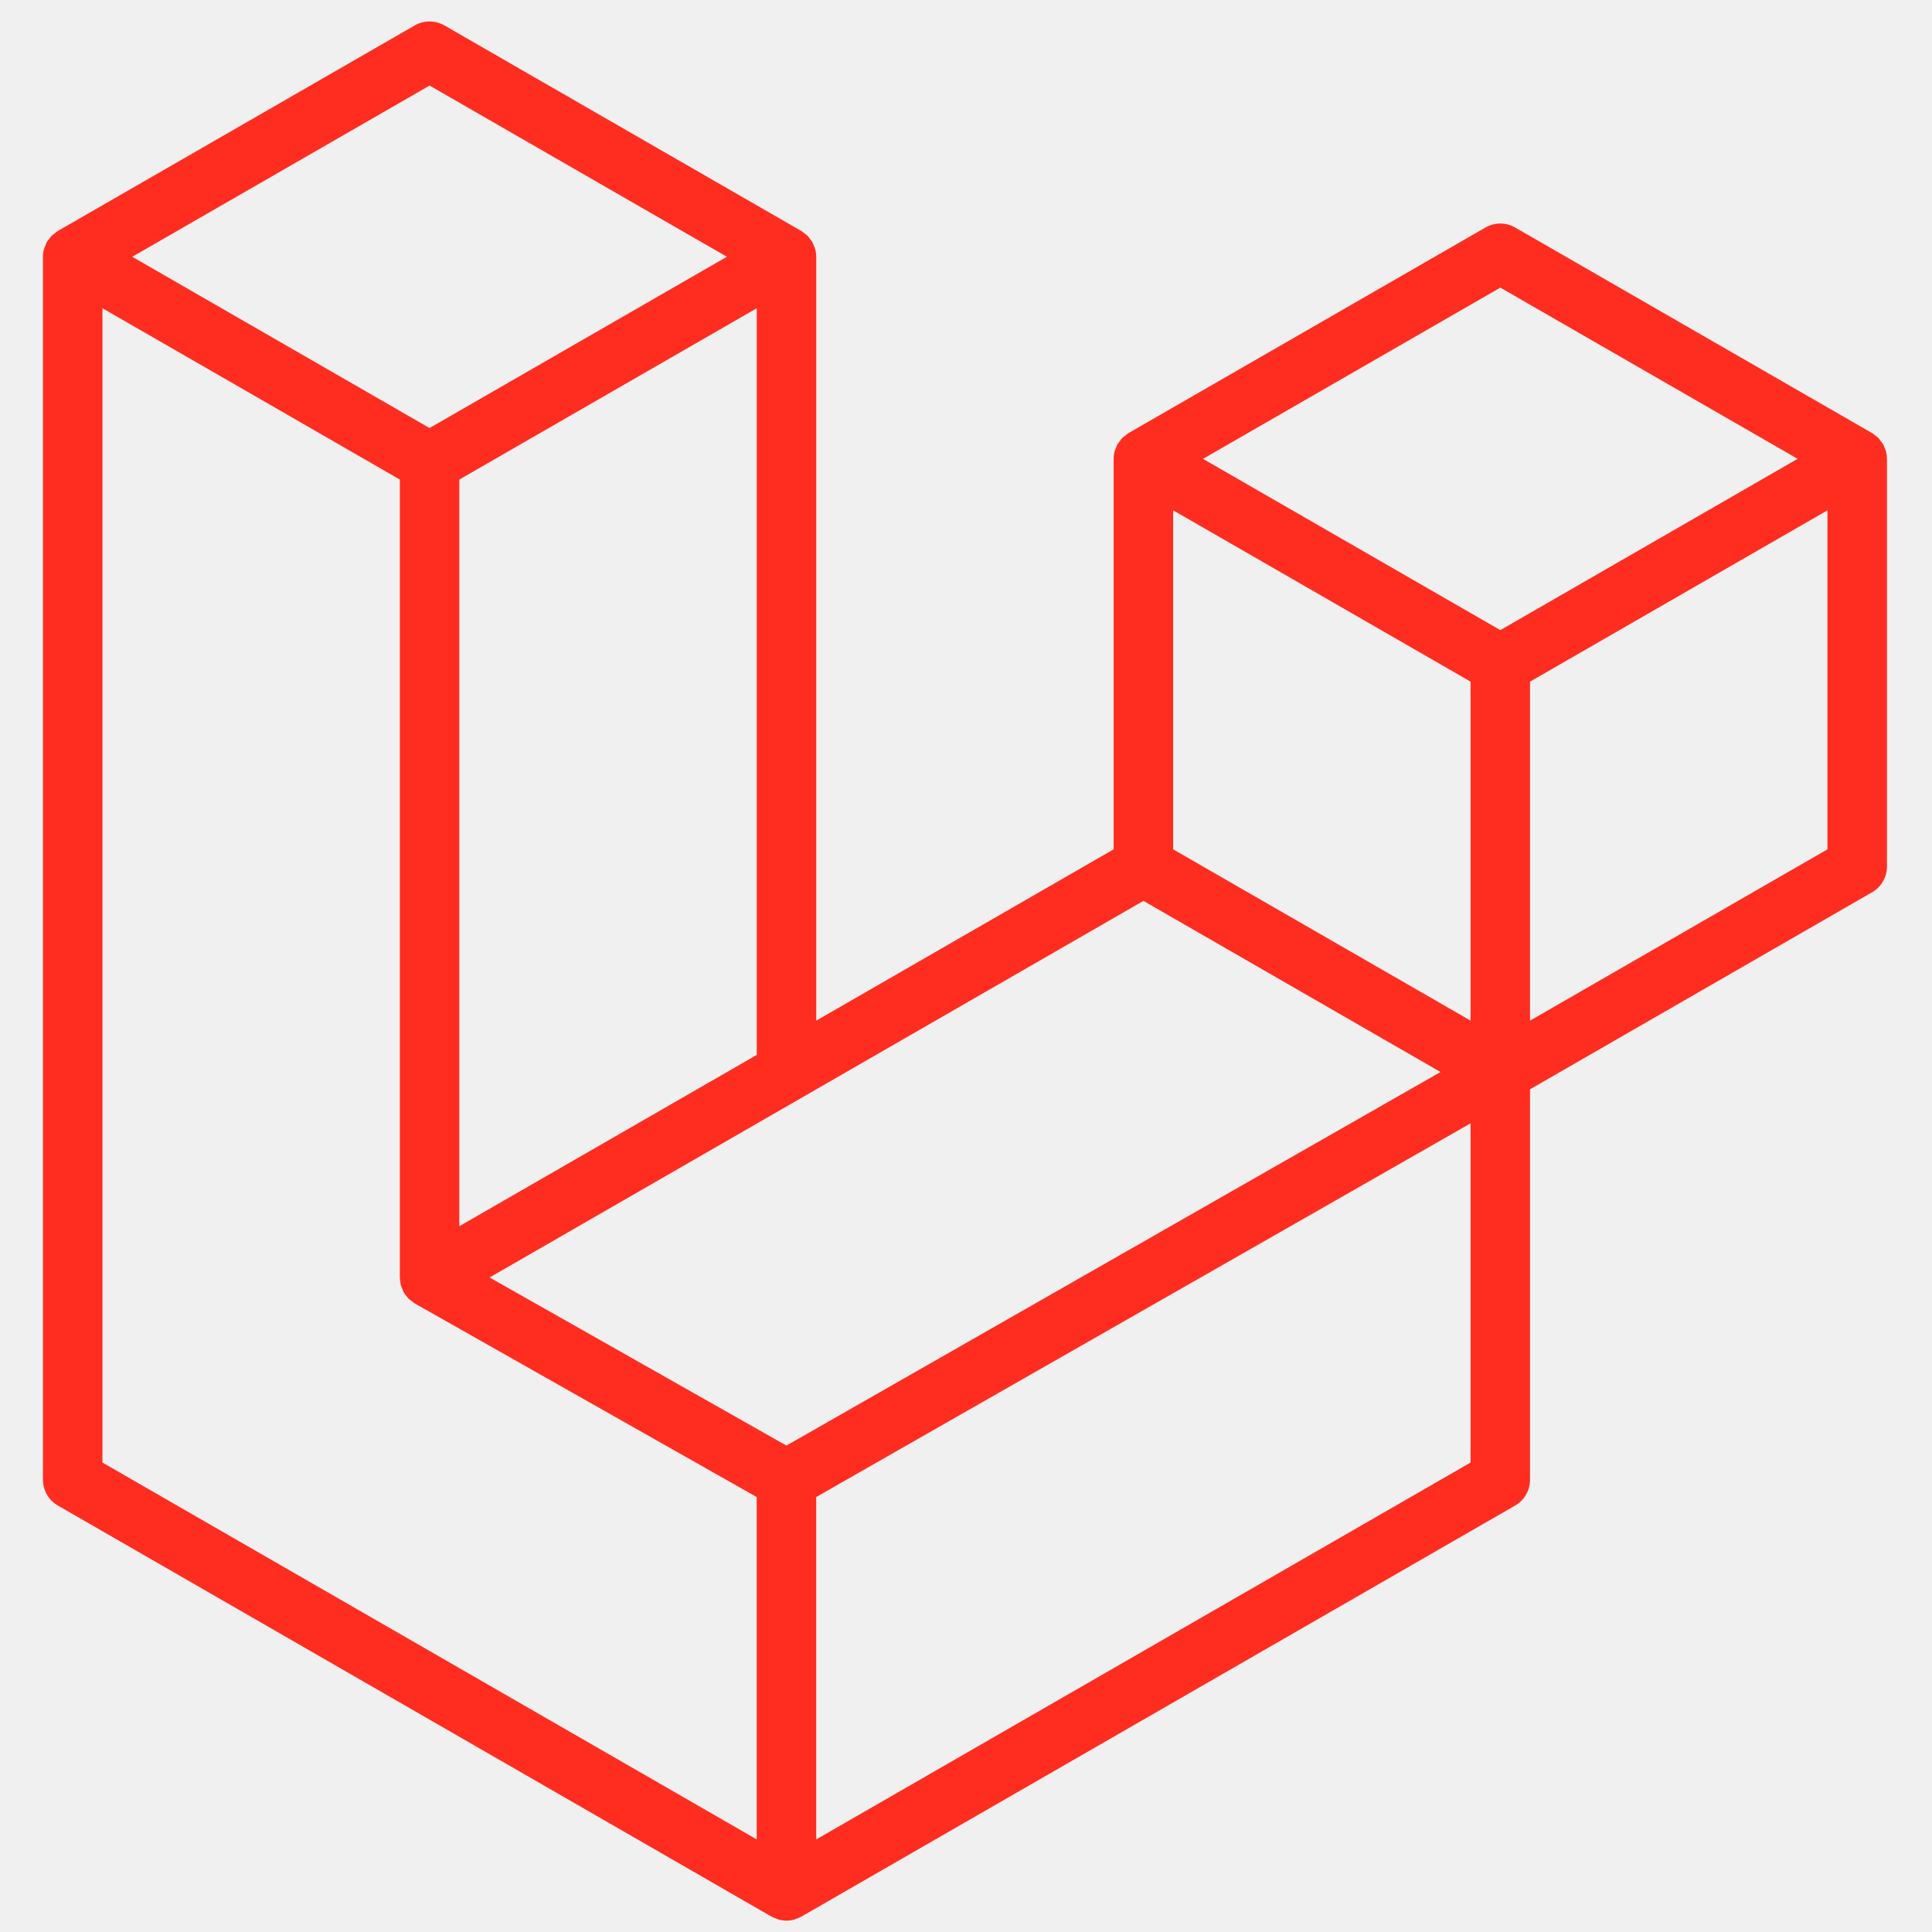
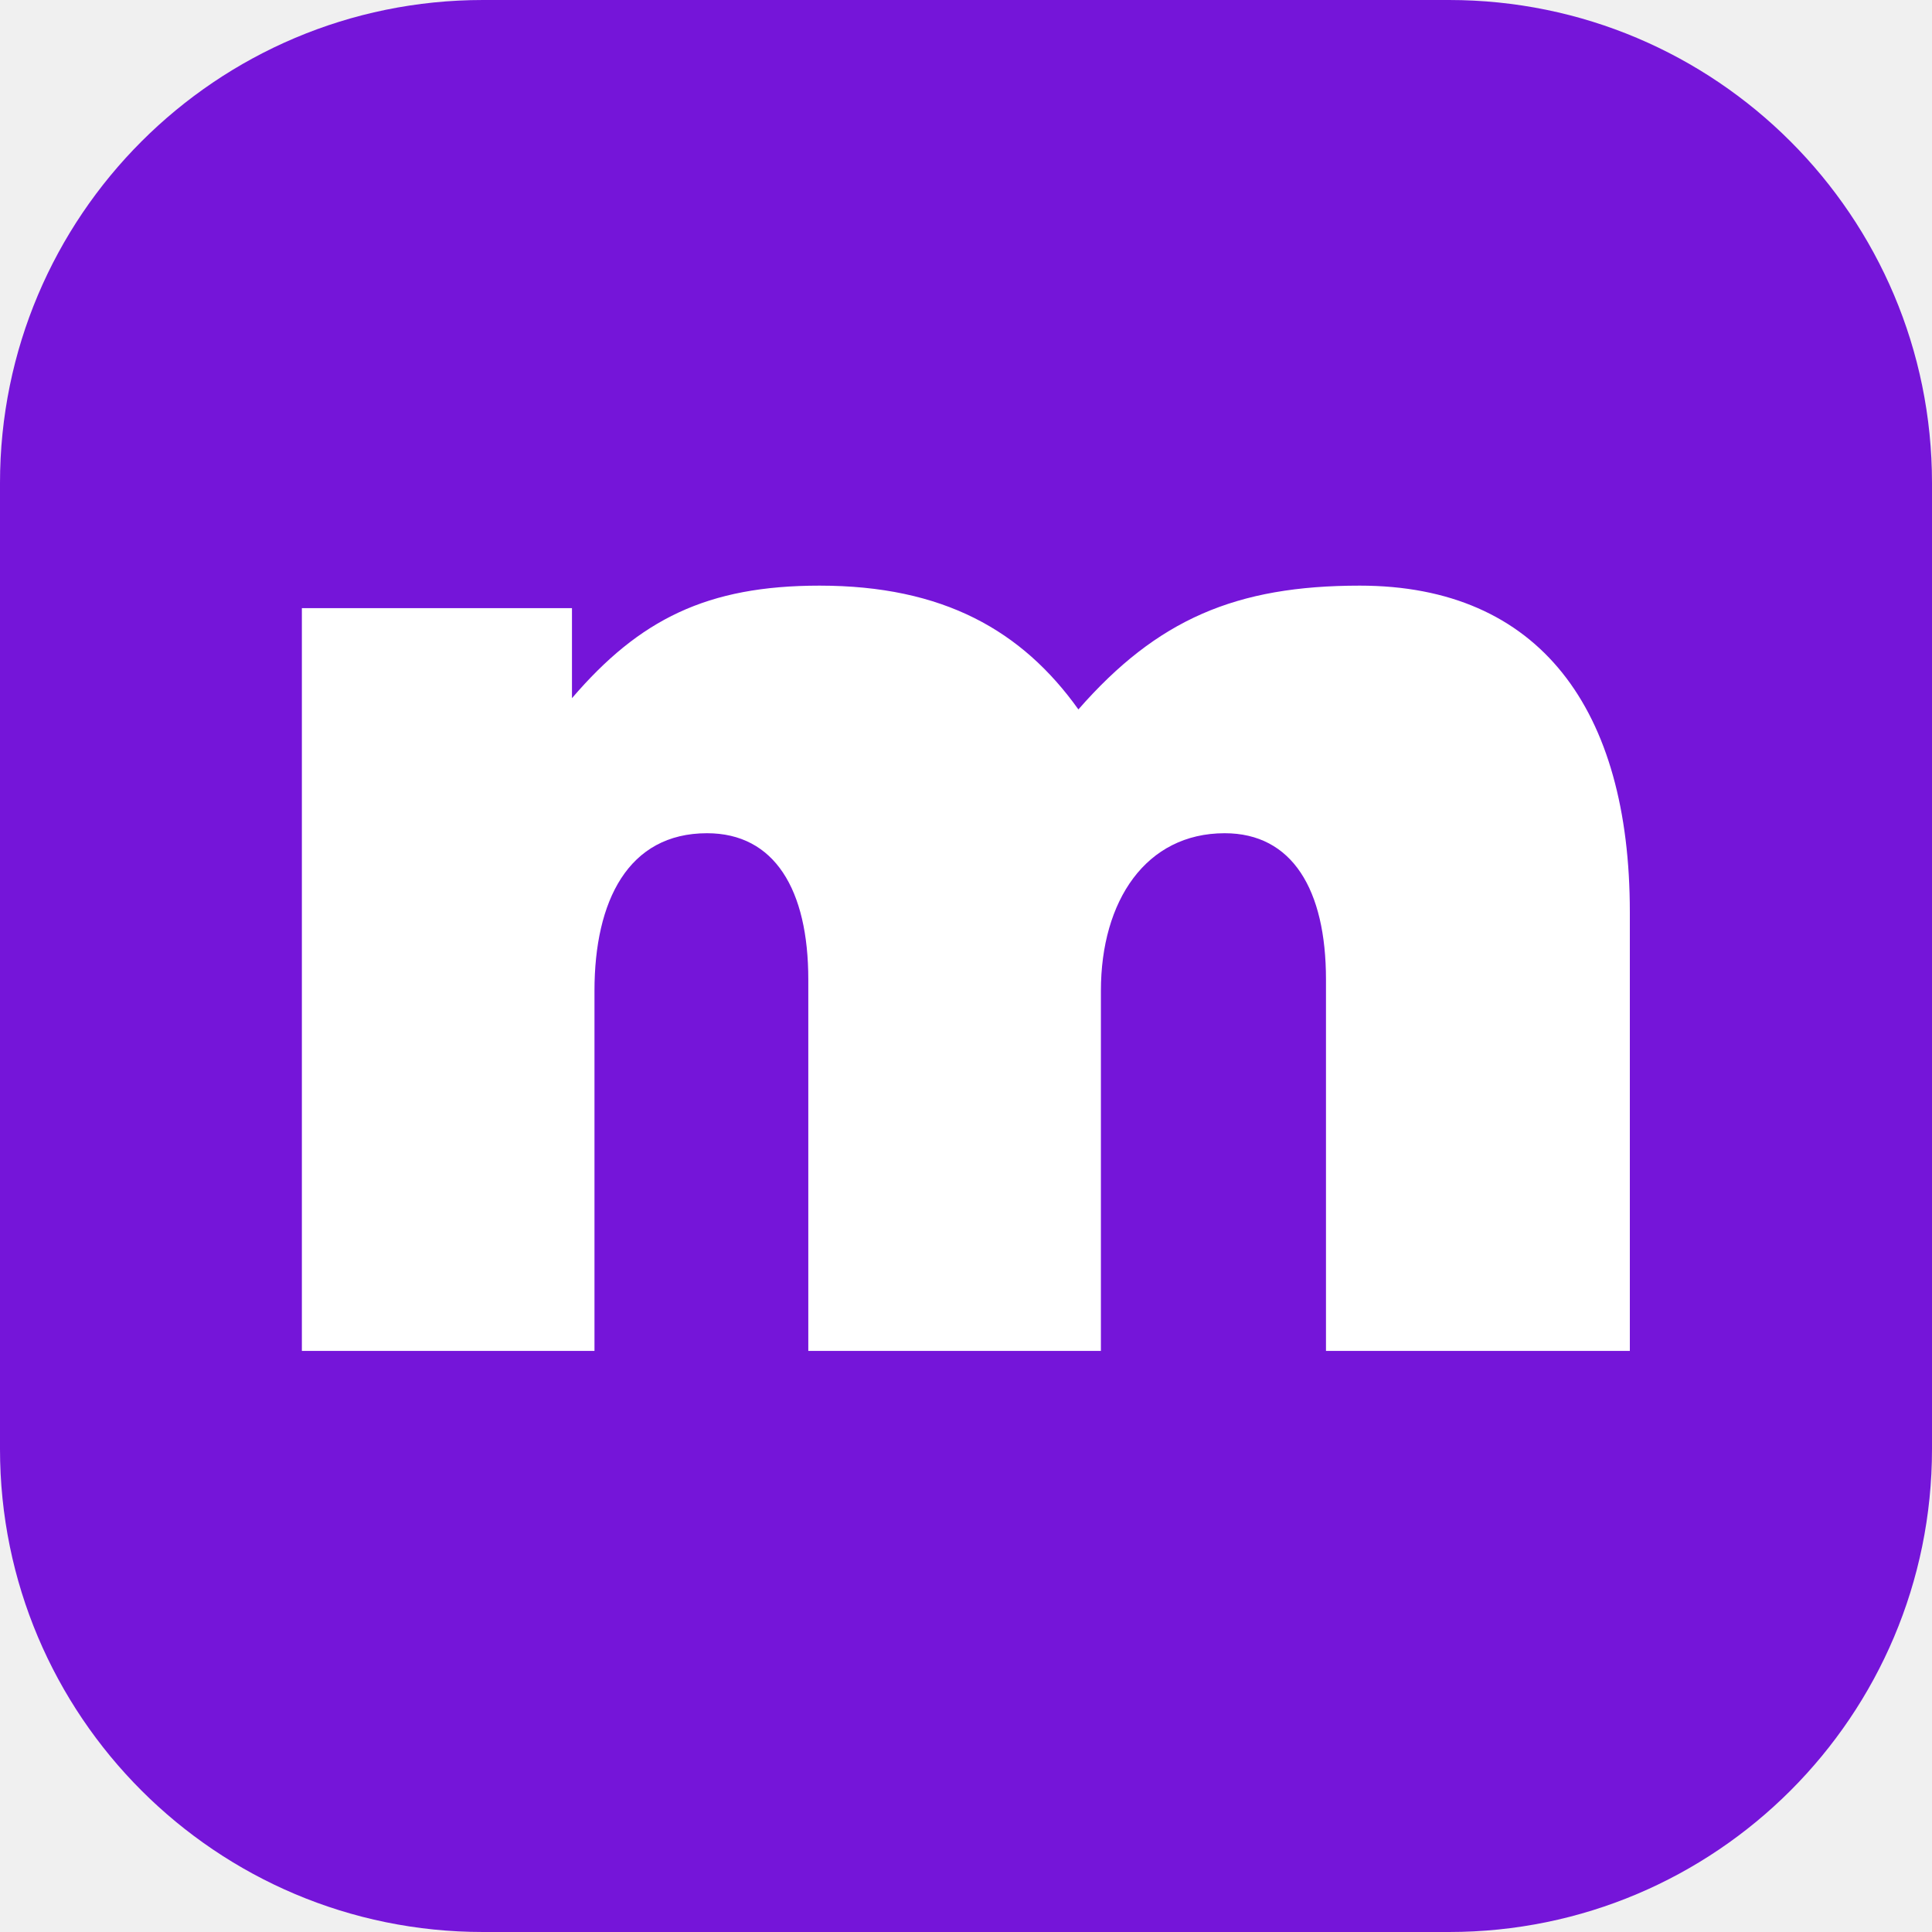
- <svg xmlns="http://www.w3.org/2000/svg" width="166" height="166" viewBox="0 0 166 166" fill="none">
-   <path fill-rule="evenodd" clip-rule="evenodd" d="M162.041 38.759C162.099 38.977 162.129 39.201 162.13 39.426V74.452C162.13 74.902 162.011 75.344 161.786 75.733C161.561 76.122 161.237 76.444 160.847 76.668L131.462 93.594V127.141C131.462 128.054 130.977 128.897 130.186 129.357L68.847 164.683C68.707 164.763 68.554 164.814 68.401 164.868C68.343 164.887 68.289 164.922 68.228 164.938C67.8 165.051 67.349 165.051 66.92 164.938C66.85 164.919 66.786 164.881 66.719 164.855C66.579 164.804 66.432 164.76 66.298 164.683L4.972 129.357C4.583 129.133 4.259 128.81 4.034 128.421C3.808 128.032 3.69 127.591 3.689 127.141L3.689 22.063C3.689 21.834 3.721 21.61 3.779 21.393C3.798 21.32 3.843 21.253 3.868 21.179C3.916 21.045 3.961 20.908 4.031 20.783C4.079 20.7 4.149 20.633 4.206 20.557C4.28 20.454 4.347 20.349 4.433 20.26C4.506 20.186 4.602 20.132 4.685 20.068C4.778 19.992 4.861 19.909 4.966 19.848L35.633 2.185C36.022 1.961 36.462 1.844 36.91 1.844C37.358 1.844 37.798 1.961 38.186 2.185L68.851 19.848H68.857C68.959 19.912 69.045 19.992 69.138 20.065C69.221 20.129 69.313 20.186 69.387 20.257C69.476 20.349 69.54 20.454 69.616 20.557C69.671 20.633 69.744 20.7 69.789 20.783C69.862 20.911 69.904 21.045 69.955 21.179C69.98 21.253 70.025 21.32 70.044 21.396C70.103 21.614 70.133 21.838 70.133 22.063V87.694L95.686 72.974V39.423C95.686 39.2 95.718 38.973 95.775 38.759C95.798 38.683 95.839 38.615 95.865 38.542C95.916 38.408 95.96 38.271 96.031 38.146C96.079 38.063 96.149 37.996 96.203 37.92C96.279 37.818 96.343 37.712 96.433 37.623C96.506 37.549 96.599 37.495 96.681 37.431C96.777 37.355 96.86 37.272 96.962 37.211L127.633 19.548C128.021 19.324 128.461 19.206 128.91 19.206C129.358 19.206 129.798 19.324 130.186 19.548L160.85 37.211C160.959 37.275 161.042 37.355 161.137 37.428C161.217 37.492 161.31 37.549 161.383 37.62C161.473 37.712 161.536 37.818 161.613 37.92C161.67 37.996 161.741 38.063 161.785 38.146C161.859 38.271 161.9 38.408 161.951 38.542C161.98 38.615 162.021 38.683 162.041 38.759ZM157.018 72.974V43.848L146.287 50.028L131.462 58.568V87.694L157.021 72.974H157.018ZM126.354 125.663V96.518L111.771 104.85L70.13 128.626V158.046L126.354 125.663ZM8.801 26.485V125.663L65.018 158.043V128.629L35.649 112L35.64 111.994L35.627 111.988C35.528 111.93 35.445 111.847 35.353 111.777C35.273 111.713 35.18 111.662 35.11 111.592L35.104 111.582C35.021 111.502 34.963 111.403 34.893 111.314C34.829 111.228 34.753 111.154 34.702 111.065L34.699 111.055C34.641 110.96 34.606 110.845 34.565 110.736C34.523 110.64 34.469 110.551 34.443 110.449C34.411 110.328 34.405 110.197 34.392 110.072C34.379 109.976 34.354 109.881 34.354 109.785V109.778V41.205L19.532 32.662L8.801 26.485ZM36.913 7.35L11.364 22.063L36.907 36.777L62.453 22.06L36.907 7.35H36.913ZM50.2 99.174L65.022 90.637V26.485L54.291 32.665L39.466 41.205V105.357L50.2 99.174ZM128.91 24.713L103.363 39.426L128.91 54.14L154.453 39.423L128.91 24.713ZM126.354 58.568L111.529 50.028L100.798 43.848V72.974L115.619 81.511L126.354 87.694V58.568ZM67.571 124.205L105.042 102.803L123.772 92.109L98.245 77.405L68.854 94.334L42.066 109.762L67.571 124.205Z" fill="#FF2D20" />
+ <svg xmlns="http://www.w3.org/2000/svg" width="32" height="32" viewBox="0 0 32 32" fill="none">
+   <rect width="32" height="32" rx="8" fill="#7515d9" />
+   <path transform="translate(5 9.7) scale(.1864)" fill="#ffffff" d="M0 2H24V10C30 3 36 0 46 0C57 0 64 4 69 11C76 3 83 0 94 0C110 0 118 11 118 29V68H91V35C91 27 88 22 82 22C75 22 71 28 71 36V68H45V35C45 27 42 22 36 22C29 22 26 28 26 36V68H0Z" />
</svg>
